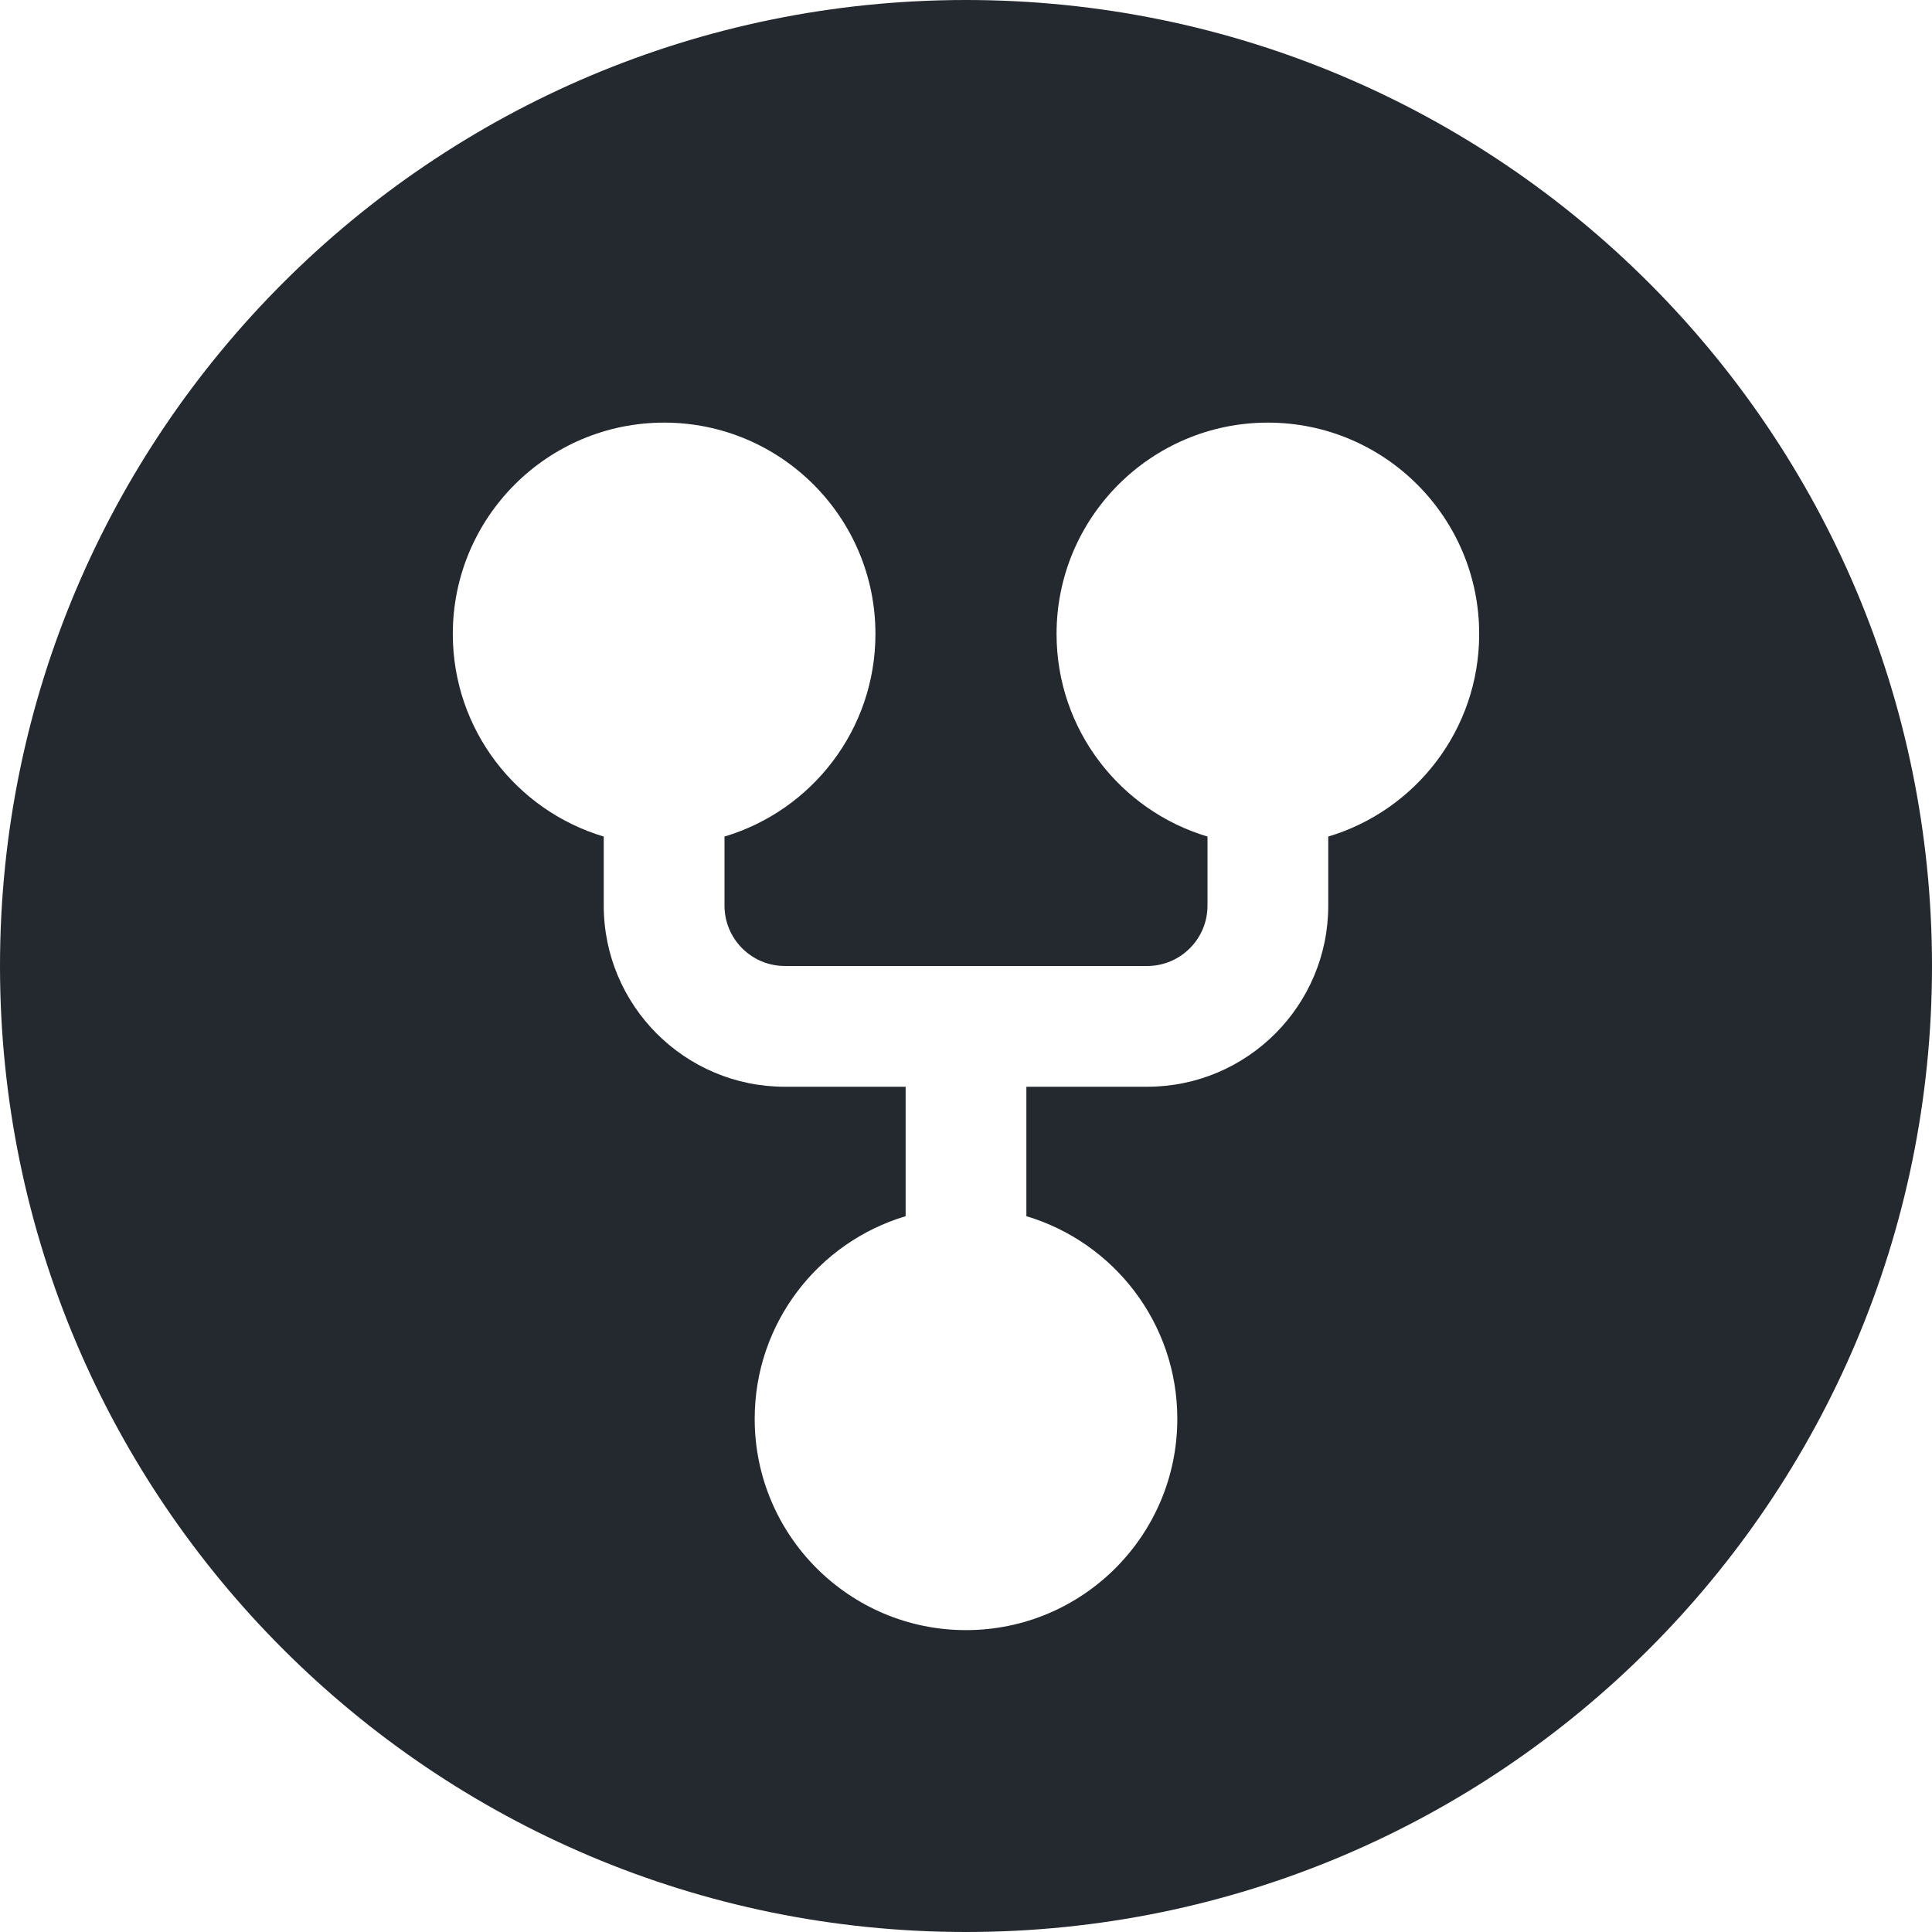
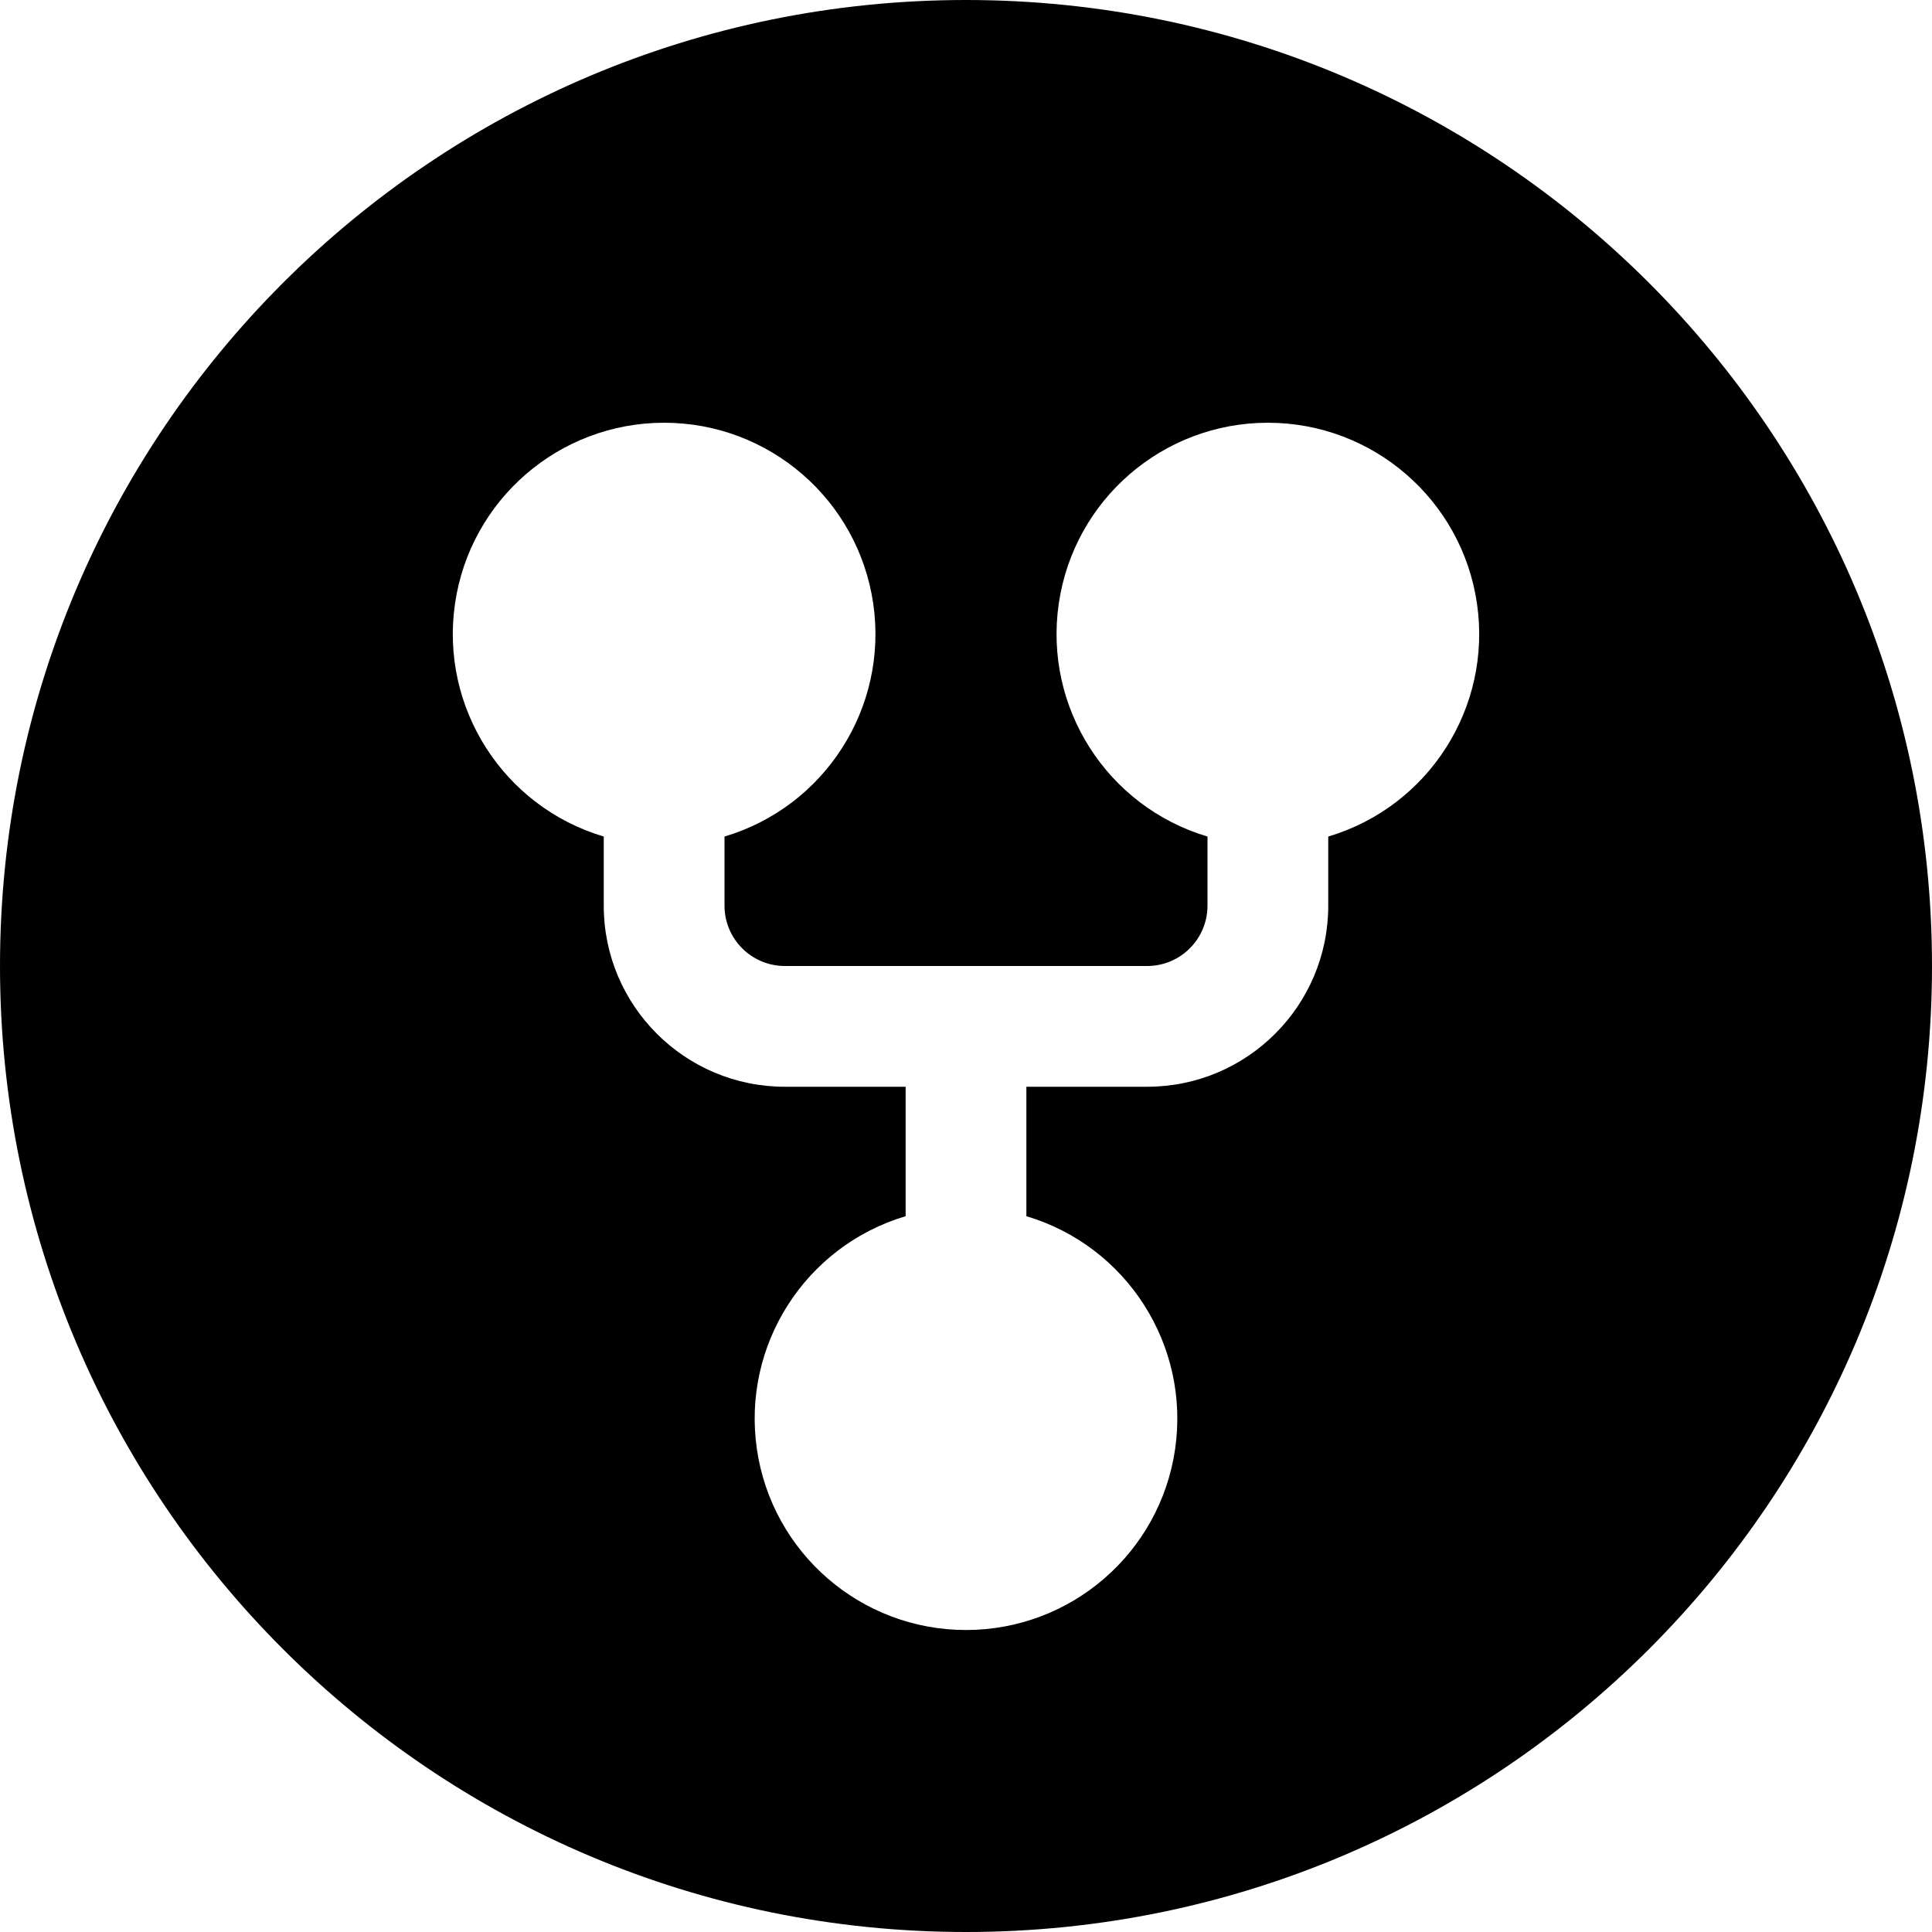
- <svg xmlns="http://www.w3.org/2000/svg" width="16" height="16" viewBox="0 0 16 16" fill="none">
-   <path fill-rule="evenodd" clip-rule="evenodd" d="M8 16C12.418 16 16 12.418 16 8C16 3.582 12.418 0 8 0C3.582 0 0 3.582 0 8C0 12.418 3.582 16 8 16ZM6 6.928C6.723 6.712 7.25 6.043 7.25 5.25C7.25 4.284 6.466 3.5 5.5 3.5C4.534 3.5 3.75 4.284 3.75 5.25C3.75 6.043 4.277 6.712 5 6.928V7.5C5 8.328 5.672 9 6.5 9H7.5V10.072C6.777 10.288 6.25 10.957 6.25 11.75C6.25 12.716 7.034 13.5 8 13.5C8.966 13.5 9.75 12.716 9.75 11.75C9.75 10.957 9.223 10.288 8.5 10.072V9H9.5C10.328 9 11 8.328 11 7.5V6.928C11.723 6.712 12.25 6.043 12.25 5.25C12.25 4.284 11.466 3.5 10.5 3.5C9.534 3.5 8.75 4.284 8.75 5.25C8.75 6.043 9.277 6.712 10 6.928V7.5C10 7.776 9.776 8 9.5 8H6.5C6.224 8 6 7.776 6 7.5V6.928Z" fill="#24292F" />
+ <svg xmlns="http://www.w3.org/2000/svg" width="16" height="16" viewBox="0 0 16 16">
+   <path fill-rule="evenodd" d="M8 16A8 8 0 108 0a8 8 0 000 16zM6 6.928a1.75 1.75 0 10-1 0V7.5A1.5 1.5 0 006.5 9h1v1.072a1.75 1.75 0 101 0V9h1A1.5 1.5 0 0011 7.5v-.572a1.75 1.75 0 10-1 0V7.5a.5.5 0 01-.5.5h-3a.5.5 0 01-.5-.5v-.572z" />
</svg>
